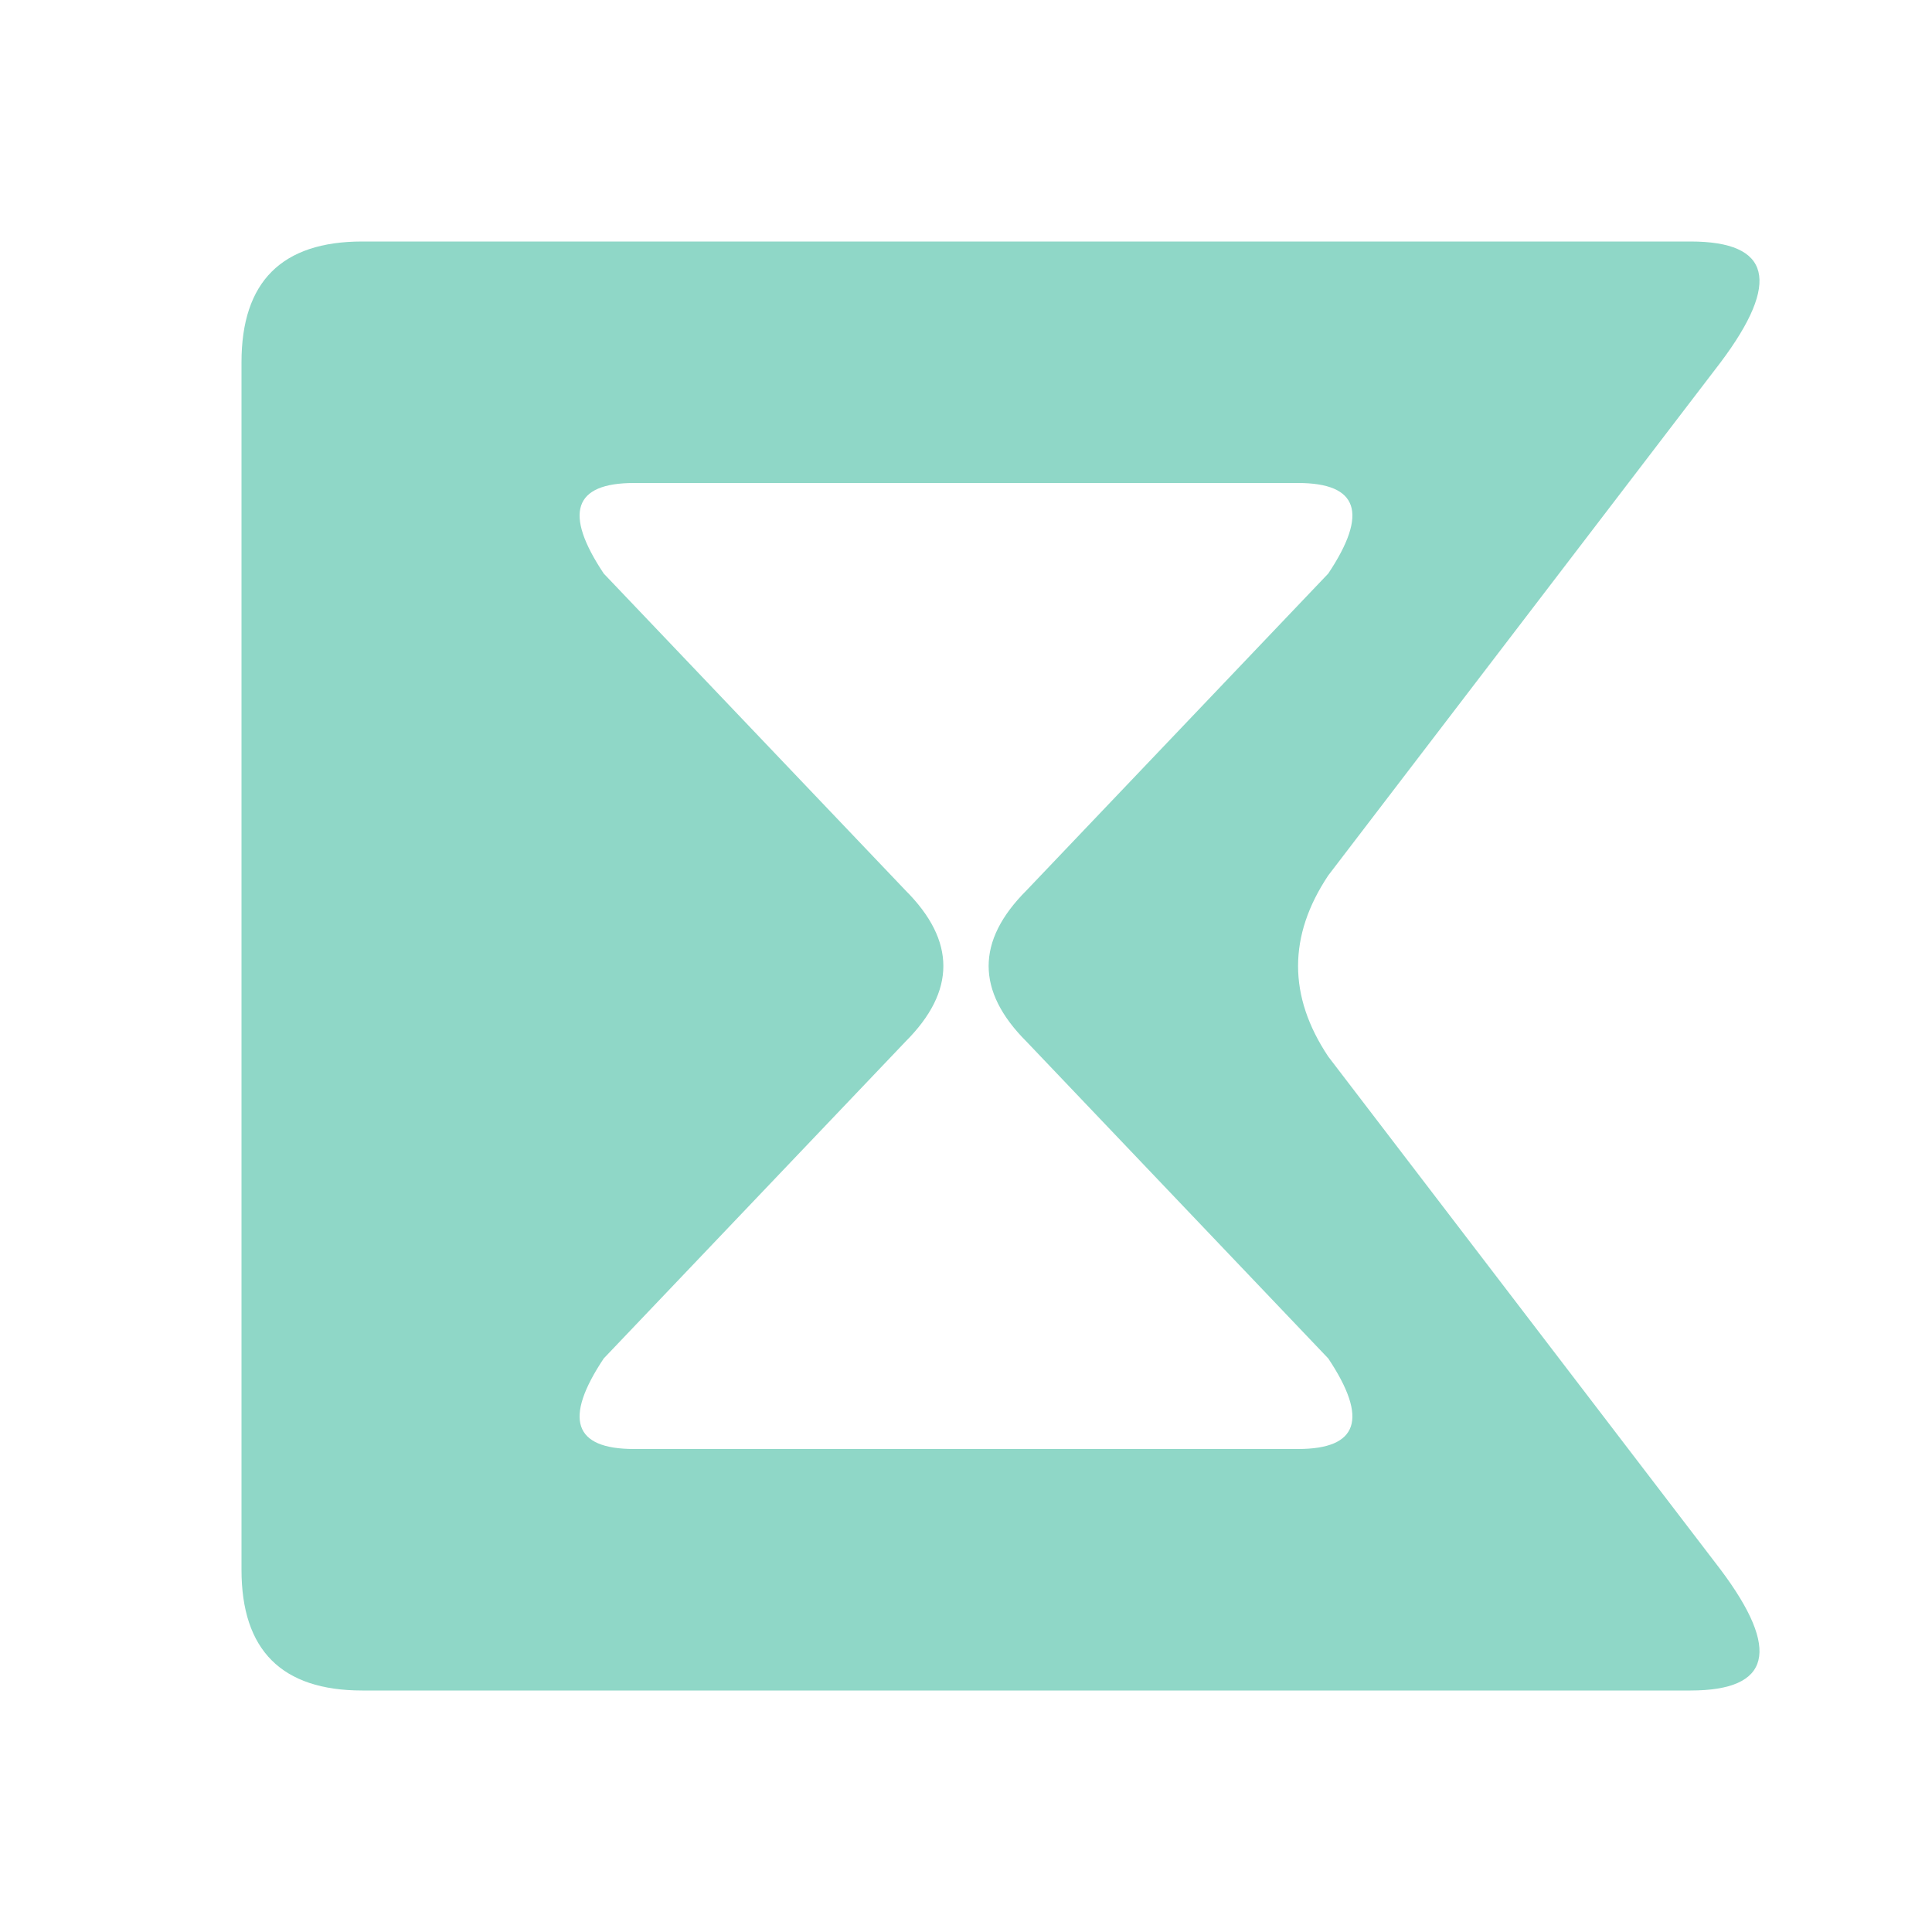
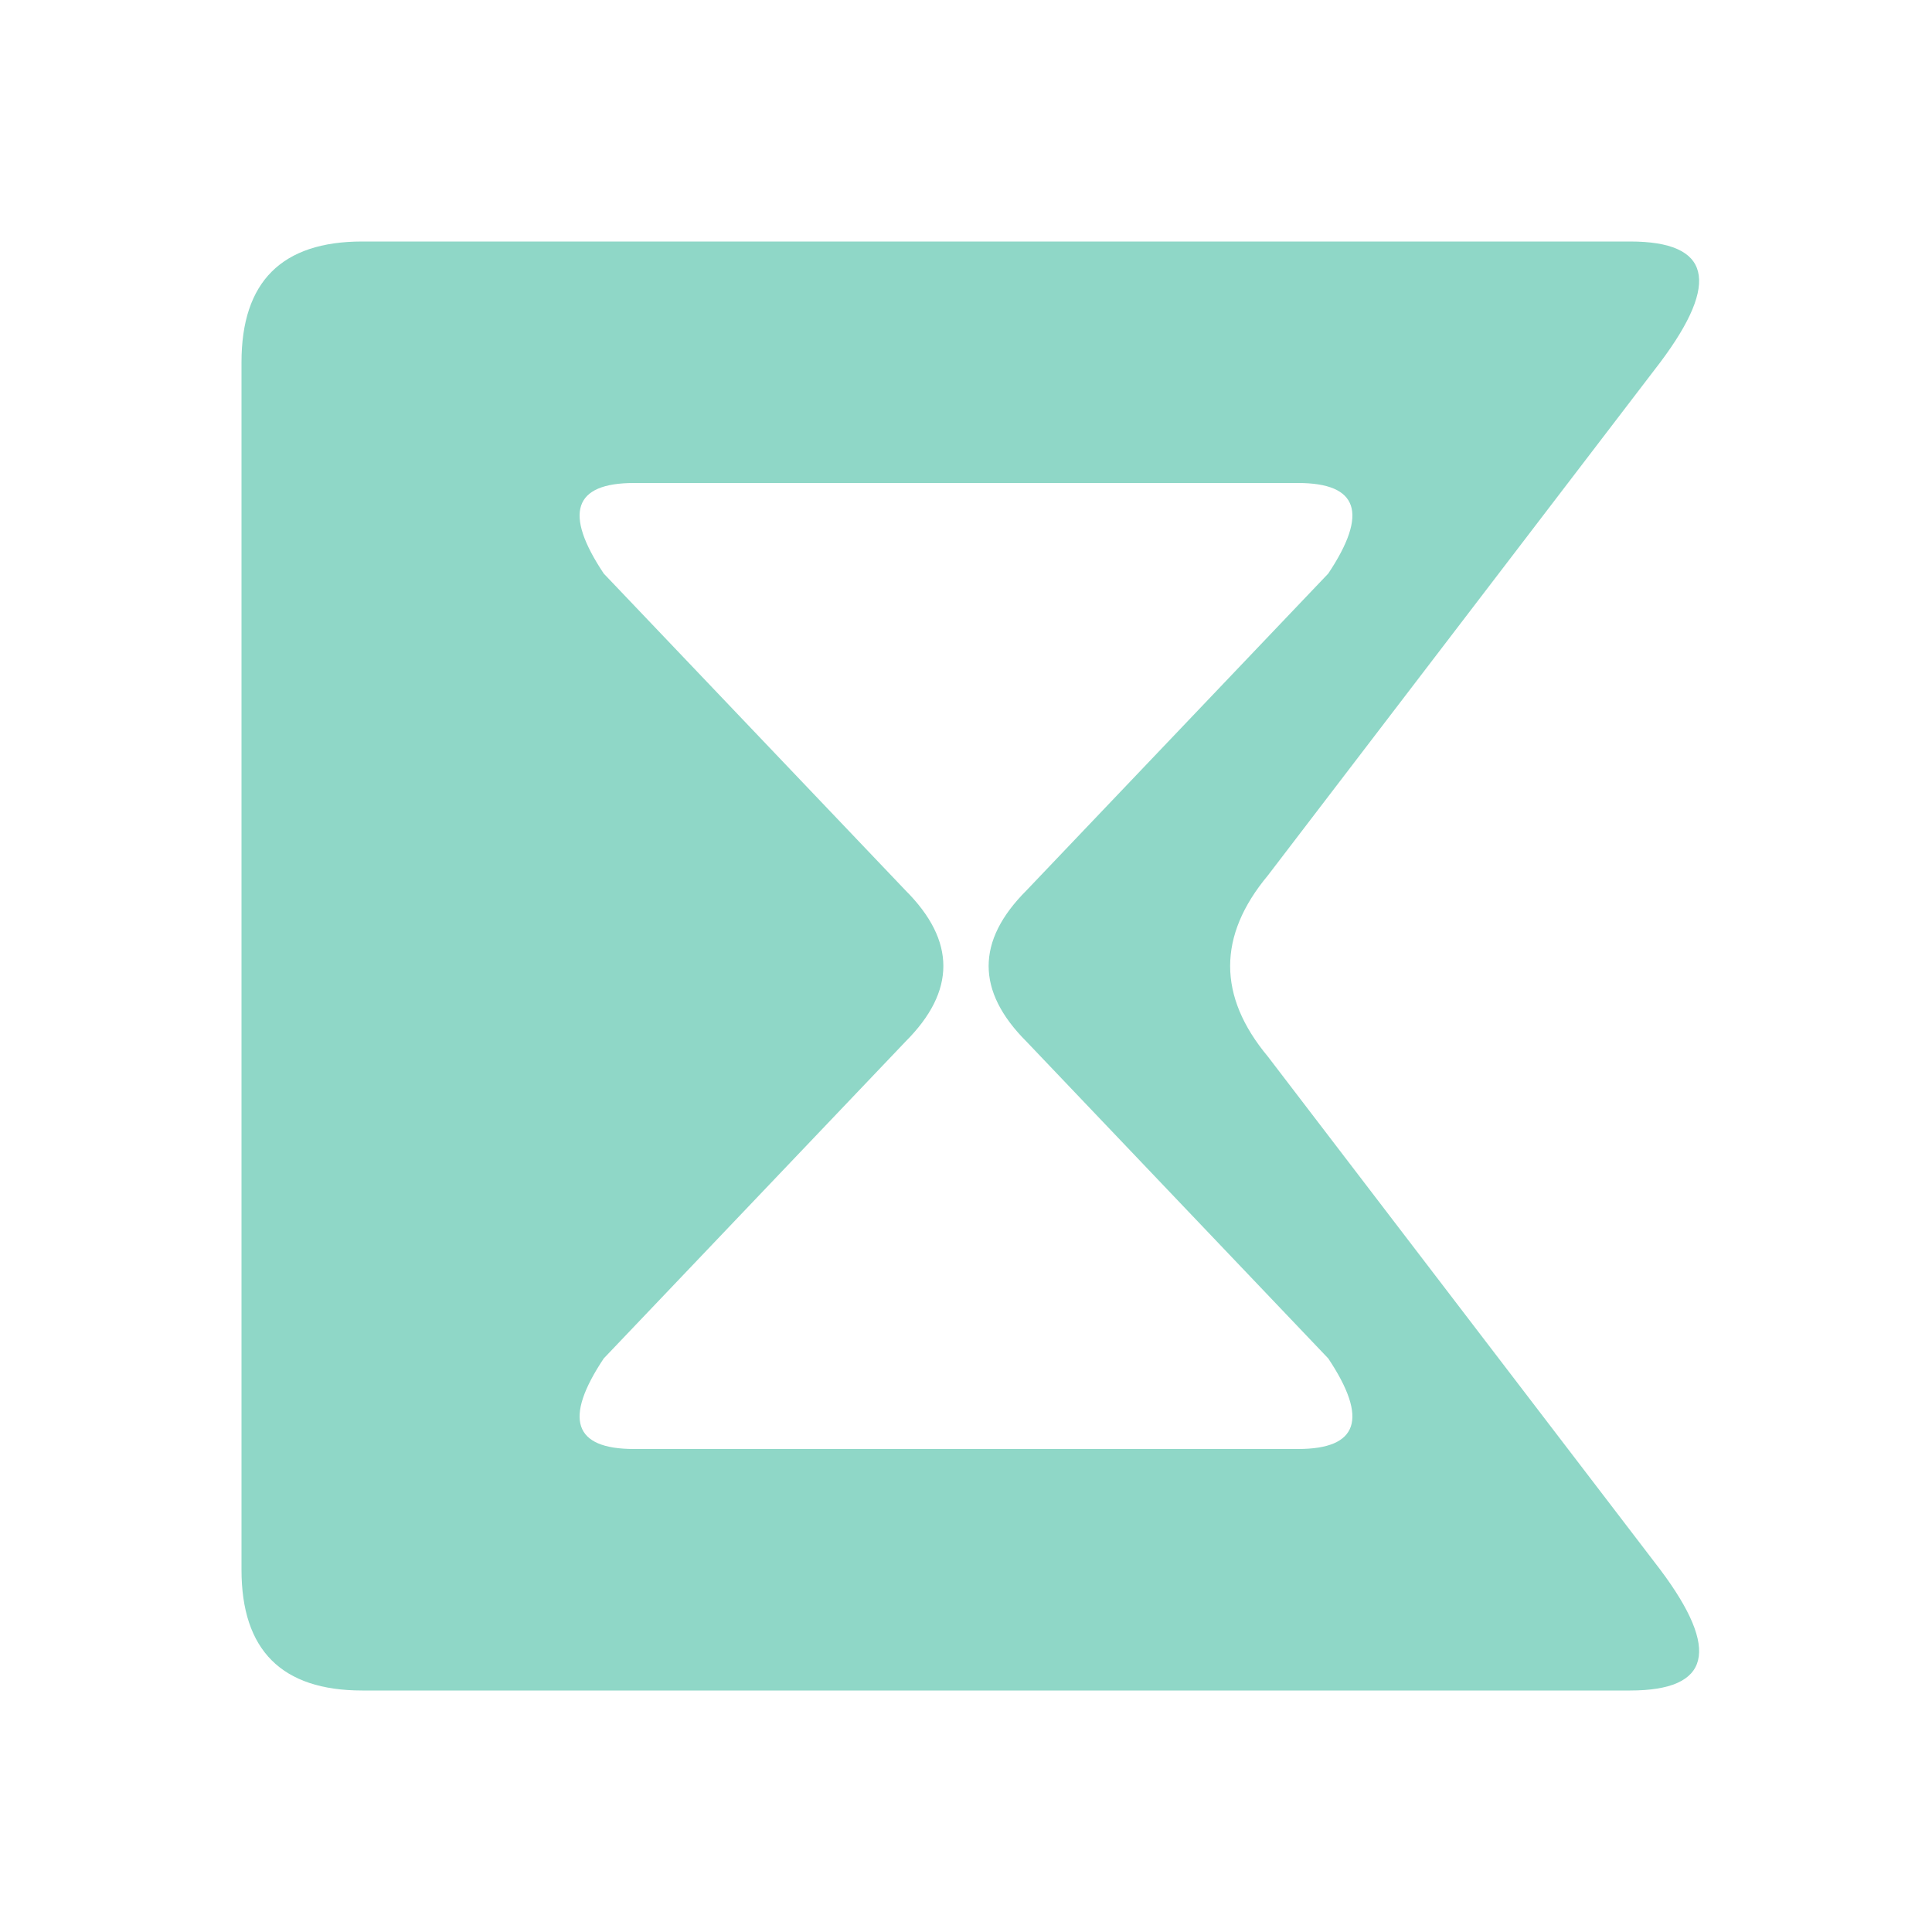
<svg xmlns="http://www.w3.org/2000/svg" viewBox="0 0 128 128">
-   <path fill="#8FD7C7" fill-rule="evenodd" d="M24 16H112Q120 16 114 24L88 58Q84 64 88 70L114 104Q120 112 112 112H24Q16 112 16 104V24Q16 16 24 16Z M42 32H86Q92 32 88 38L68 59Q63 64 68 69L88 90Q92 96 86 96H42Q36 96 40 90L60 69Q65 64 60 59L40 38Q36 32 42 32Z" />
+   <path fill="#8FD7C7" fill-rule="evenodd" d="M24 16H108Q116 16 110 24L84 58Q79 64 84 70L110 104Q116 112 108 112H24Q16 112 16 104V24Q16 16 24 16Z M42 32H86Q92 32 88 38L68 59Q63 64 68 69L88 90Q92 96 86 96H42Q36 96 40 90L60 69Q65 64 60 59L40 38Q36 32 42 32Z" />
</svg>
